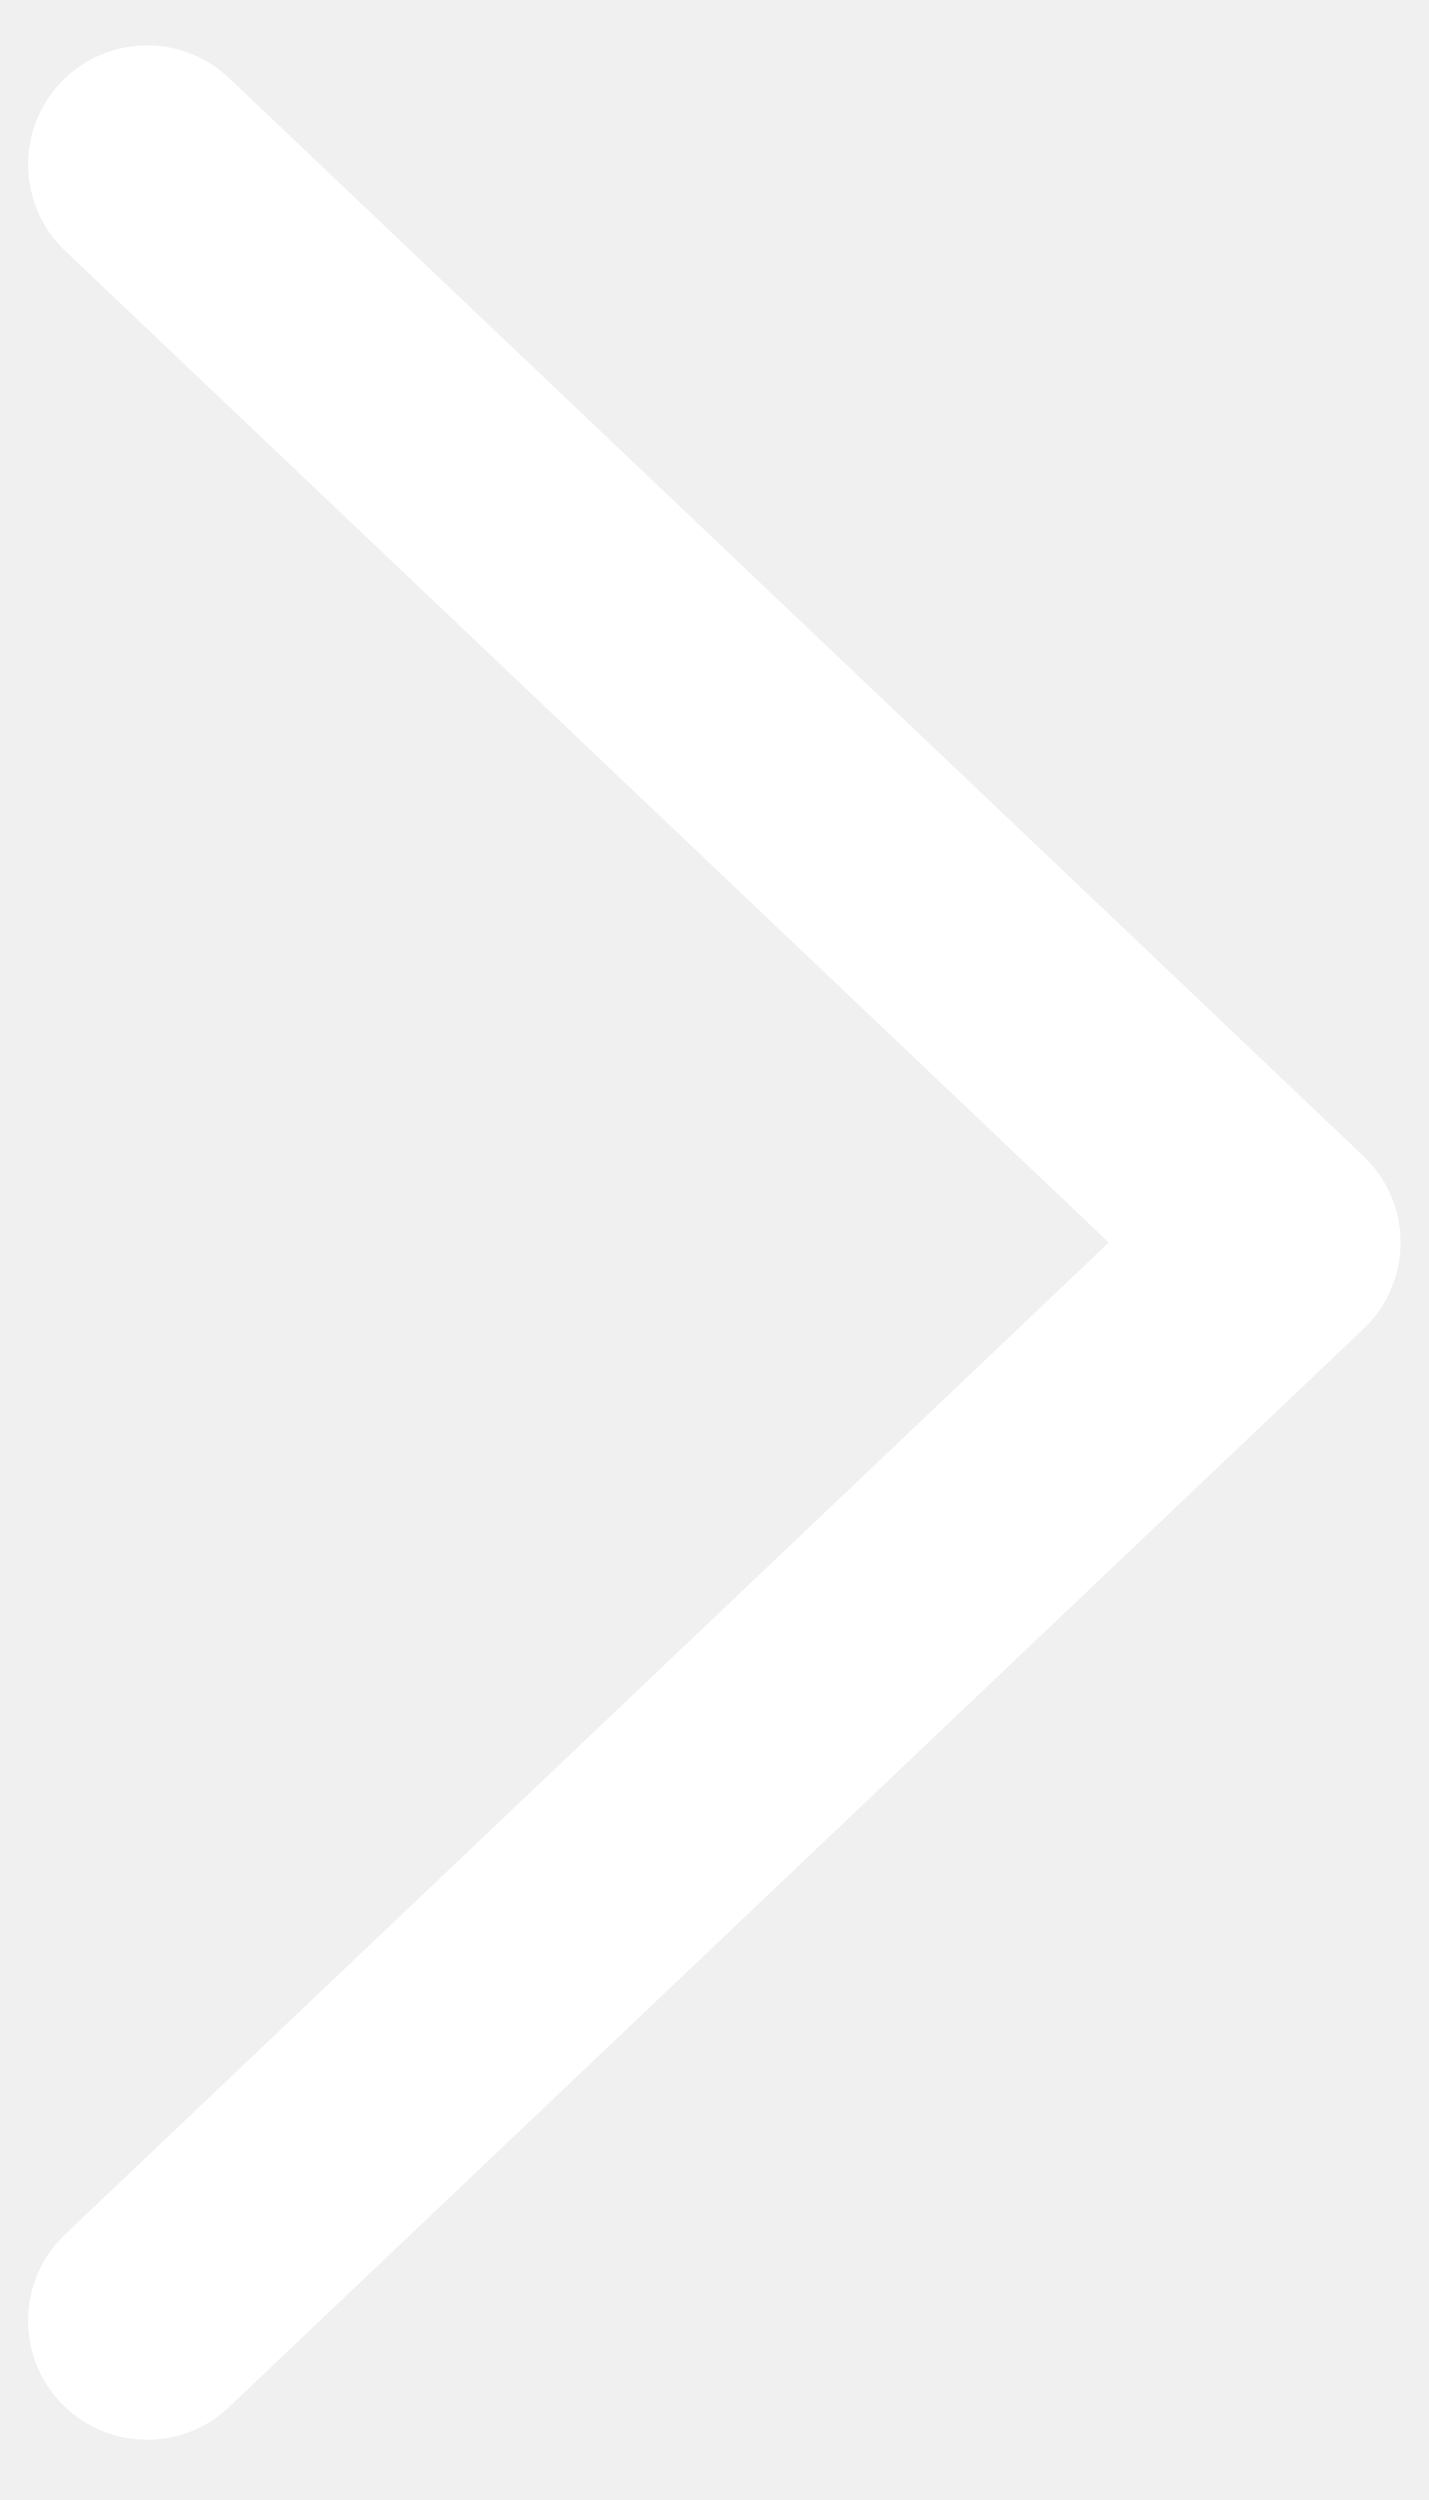
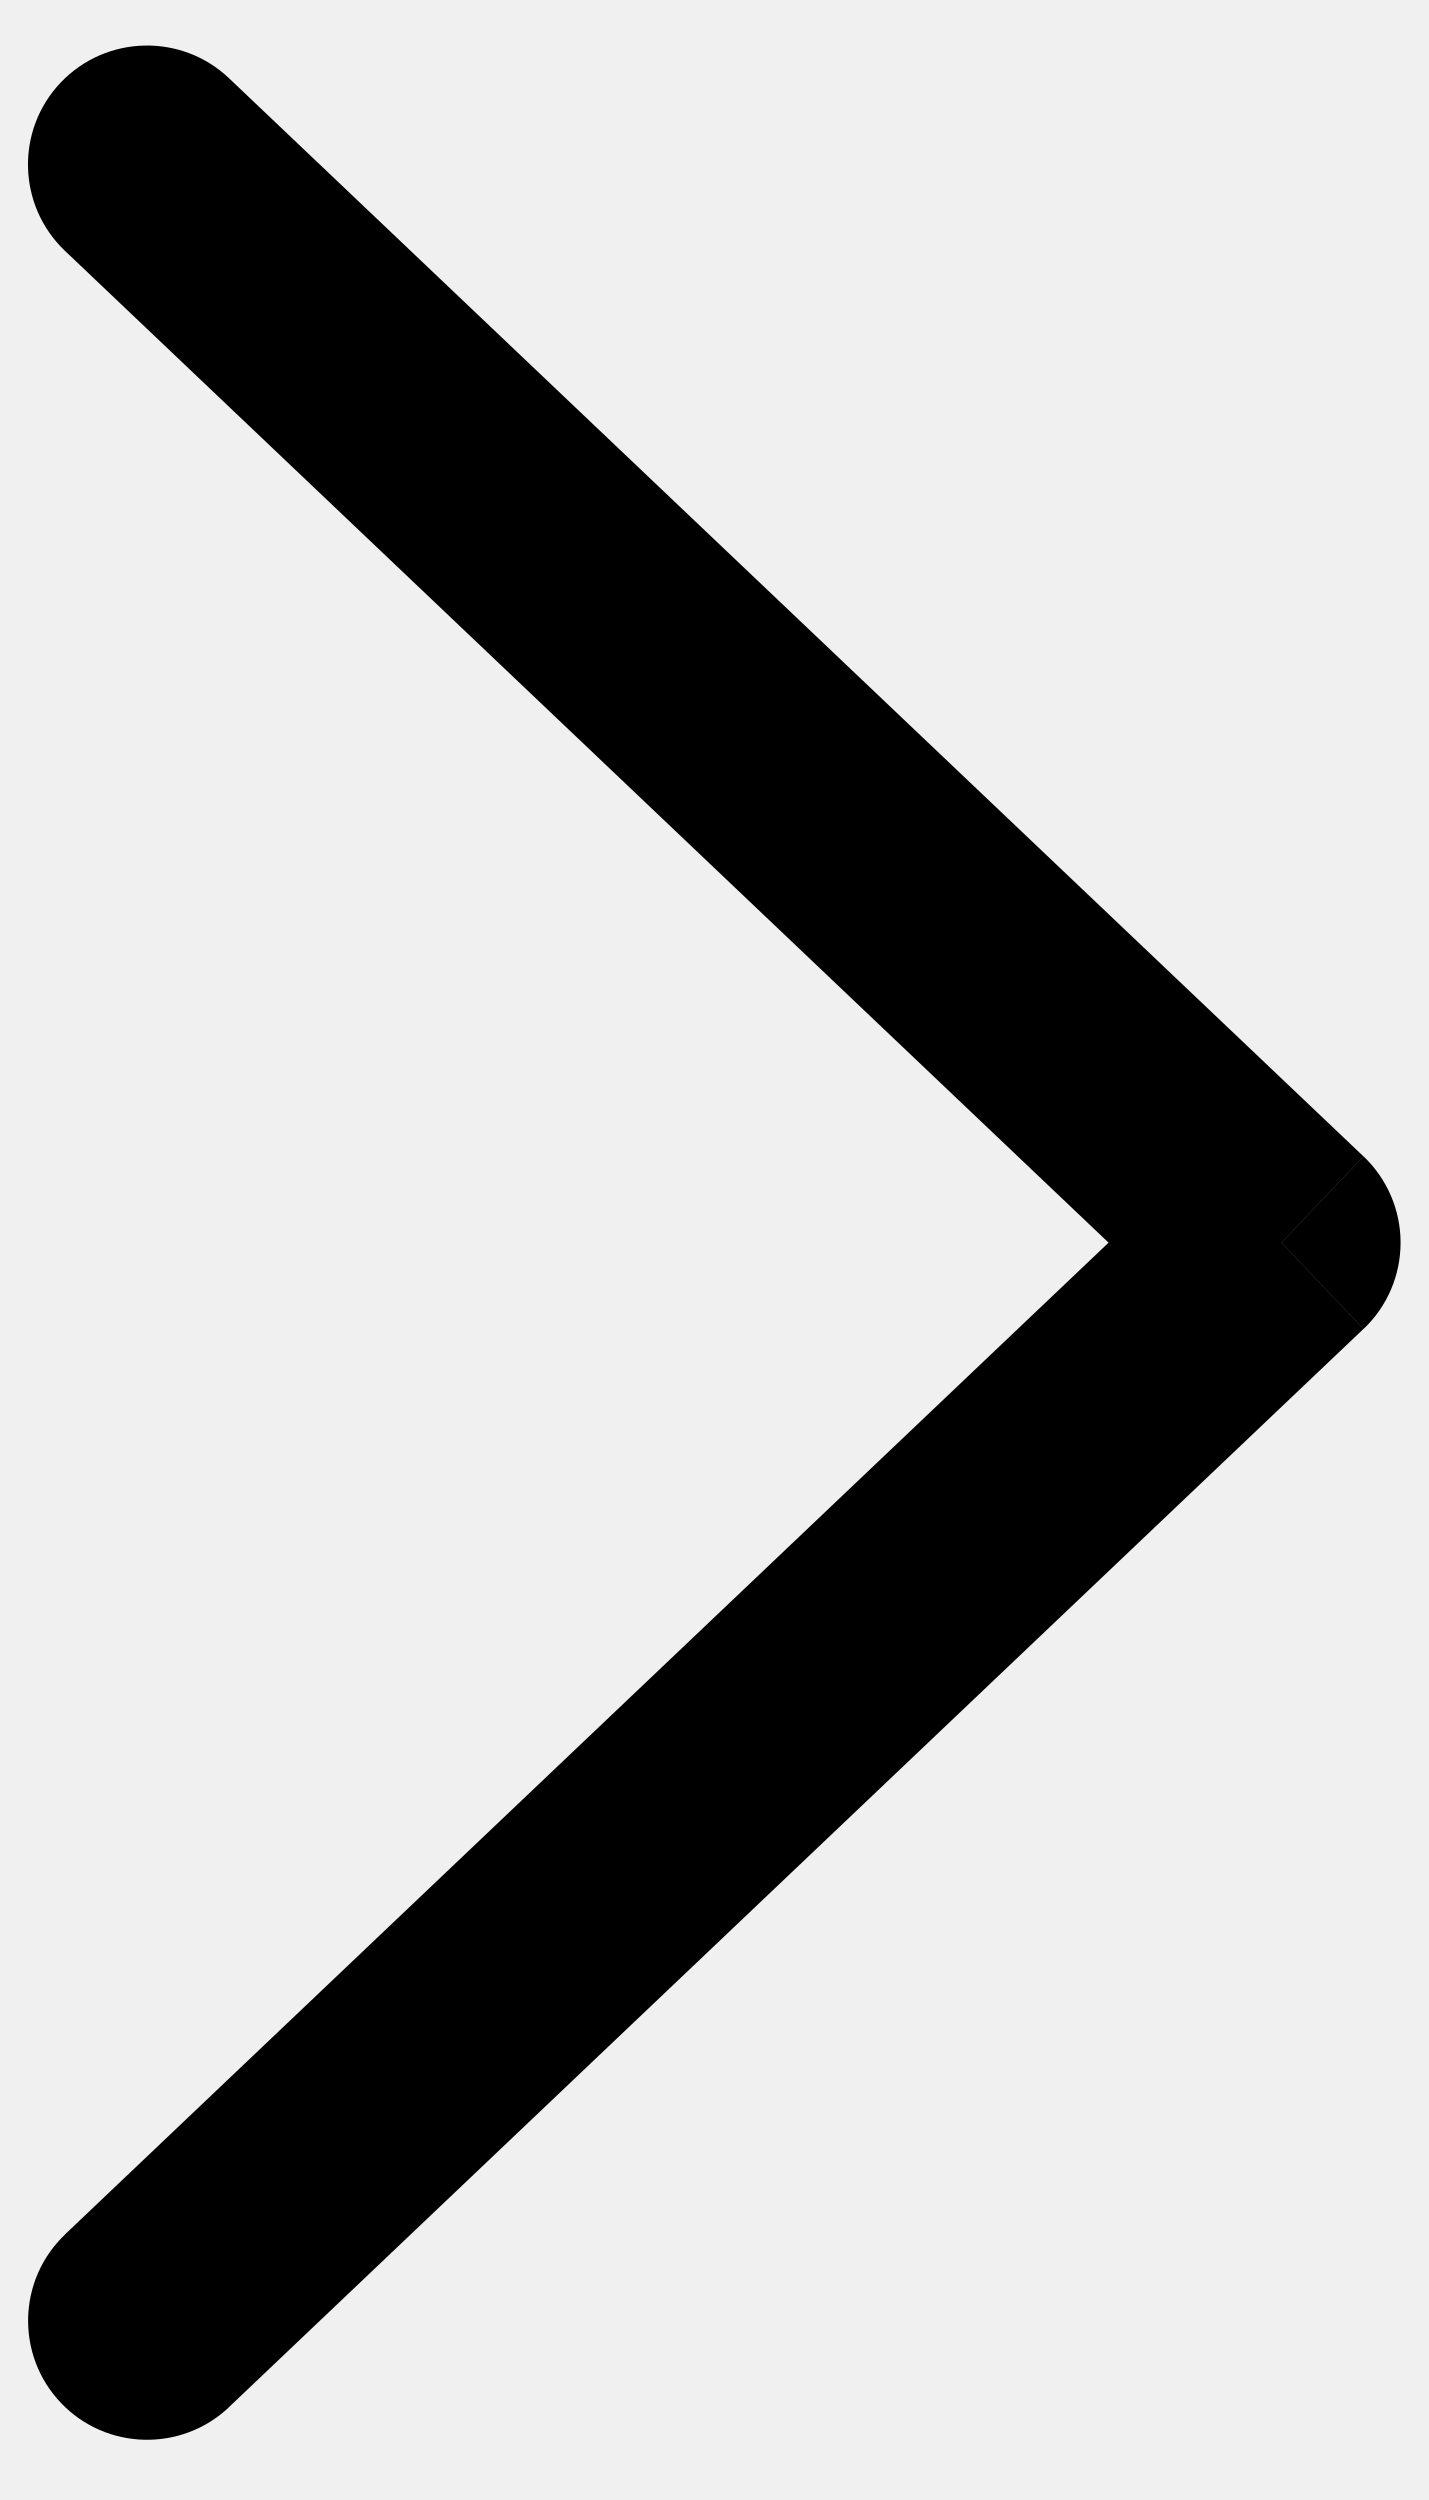
- <svg xmlns="http://www.w3.org/2000/svg" width="12" height="21" viewBox="0 0 12 21" fill="none">
-   <path d="M-0.689 17.388C-1.089 17.768 -1.105 18.401 -0.725 18.801C-0.344 19.202 0.289 19.218 0.689 18.837L-0.689 17.388ZM9.529 9.056L10.218 9.781C10.417 9.592 10.529 9.33 10.529 9.056C10.529 8.782 10.417 8.52 10.218 8.331L9.529 9.056ZM0.689 -0.725C0.289 -1.105 -0.344 -1.089 -0.725 -0.689C-1.105 -0.289 -1.089 0.344 -0.689 0.725L0.689 -0.725ZM0.689 18.837L10.218 9.781L8.841 8.331L-0.689 17.388L0.689 18.837ZM10.218 8.331L0.689 -0.725L-0.689 0.725L8.841 9.781L10.218 8.331Z" transform="translate(1.23584 1.38135)" fill="white" />
+ <svg xmlns="http://www.w3.org/2000/svg" fill="none" height="21" viewBox="0 0 12 21" width="12">
+   <path d="m-.689 17.388c-.4.381-.416 1.013-.036 1.414.38.4 1.013.416 1.414.036zm10.218-8.331.689.725c.199-.189.311-.451.311-.725s-.113-.536-.311-.725zm-8.841-9.781c-.4-.38-1.033-.364-1.414.036-.38.4-.364 1.033.036 1.414zm0 19.562 9.529-9.056-1.378-1.45-9.529 9.056zm9.529-10.506-9.529-9.056-1.378 1.45 9.529 9.056z" fill="#000" transform="translate(1.23584 1.38135)" />
</svg>
